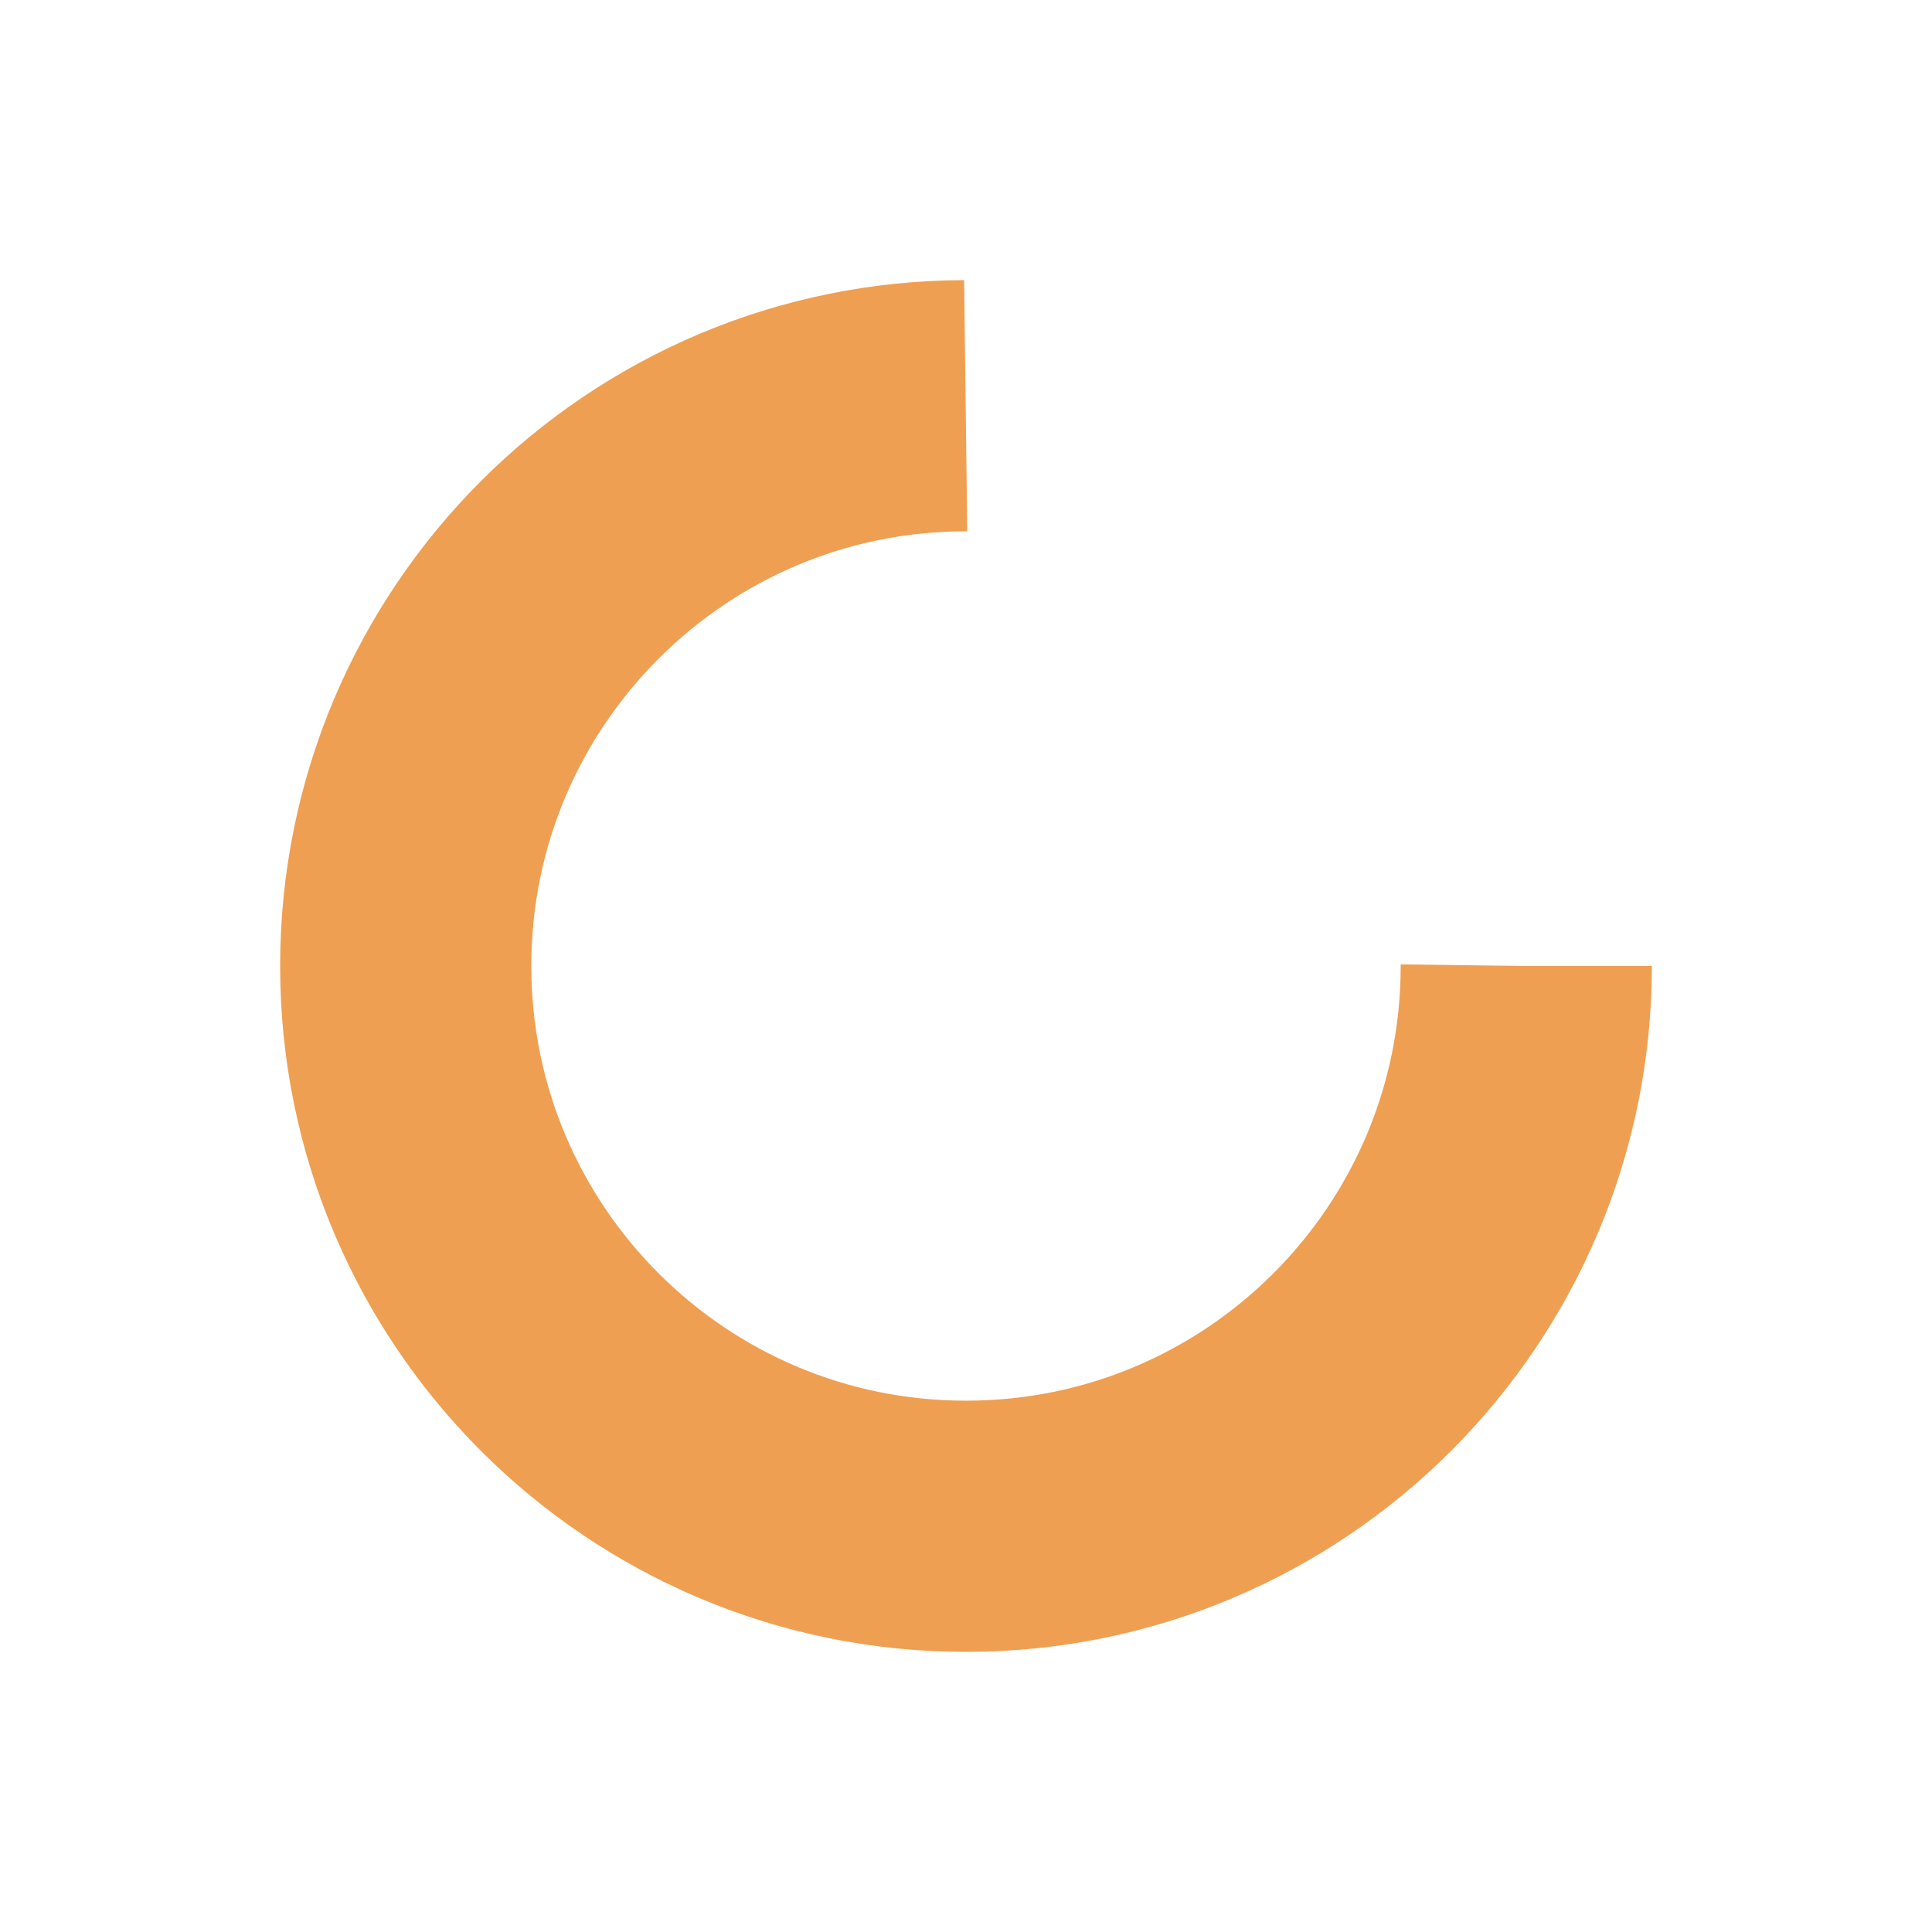
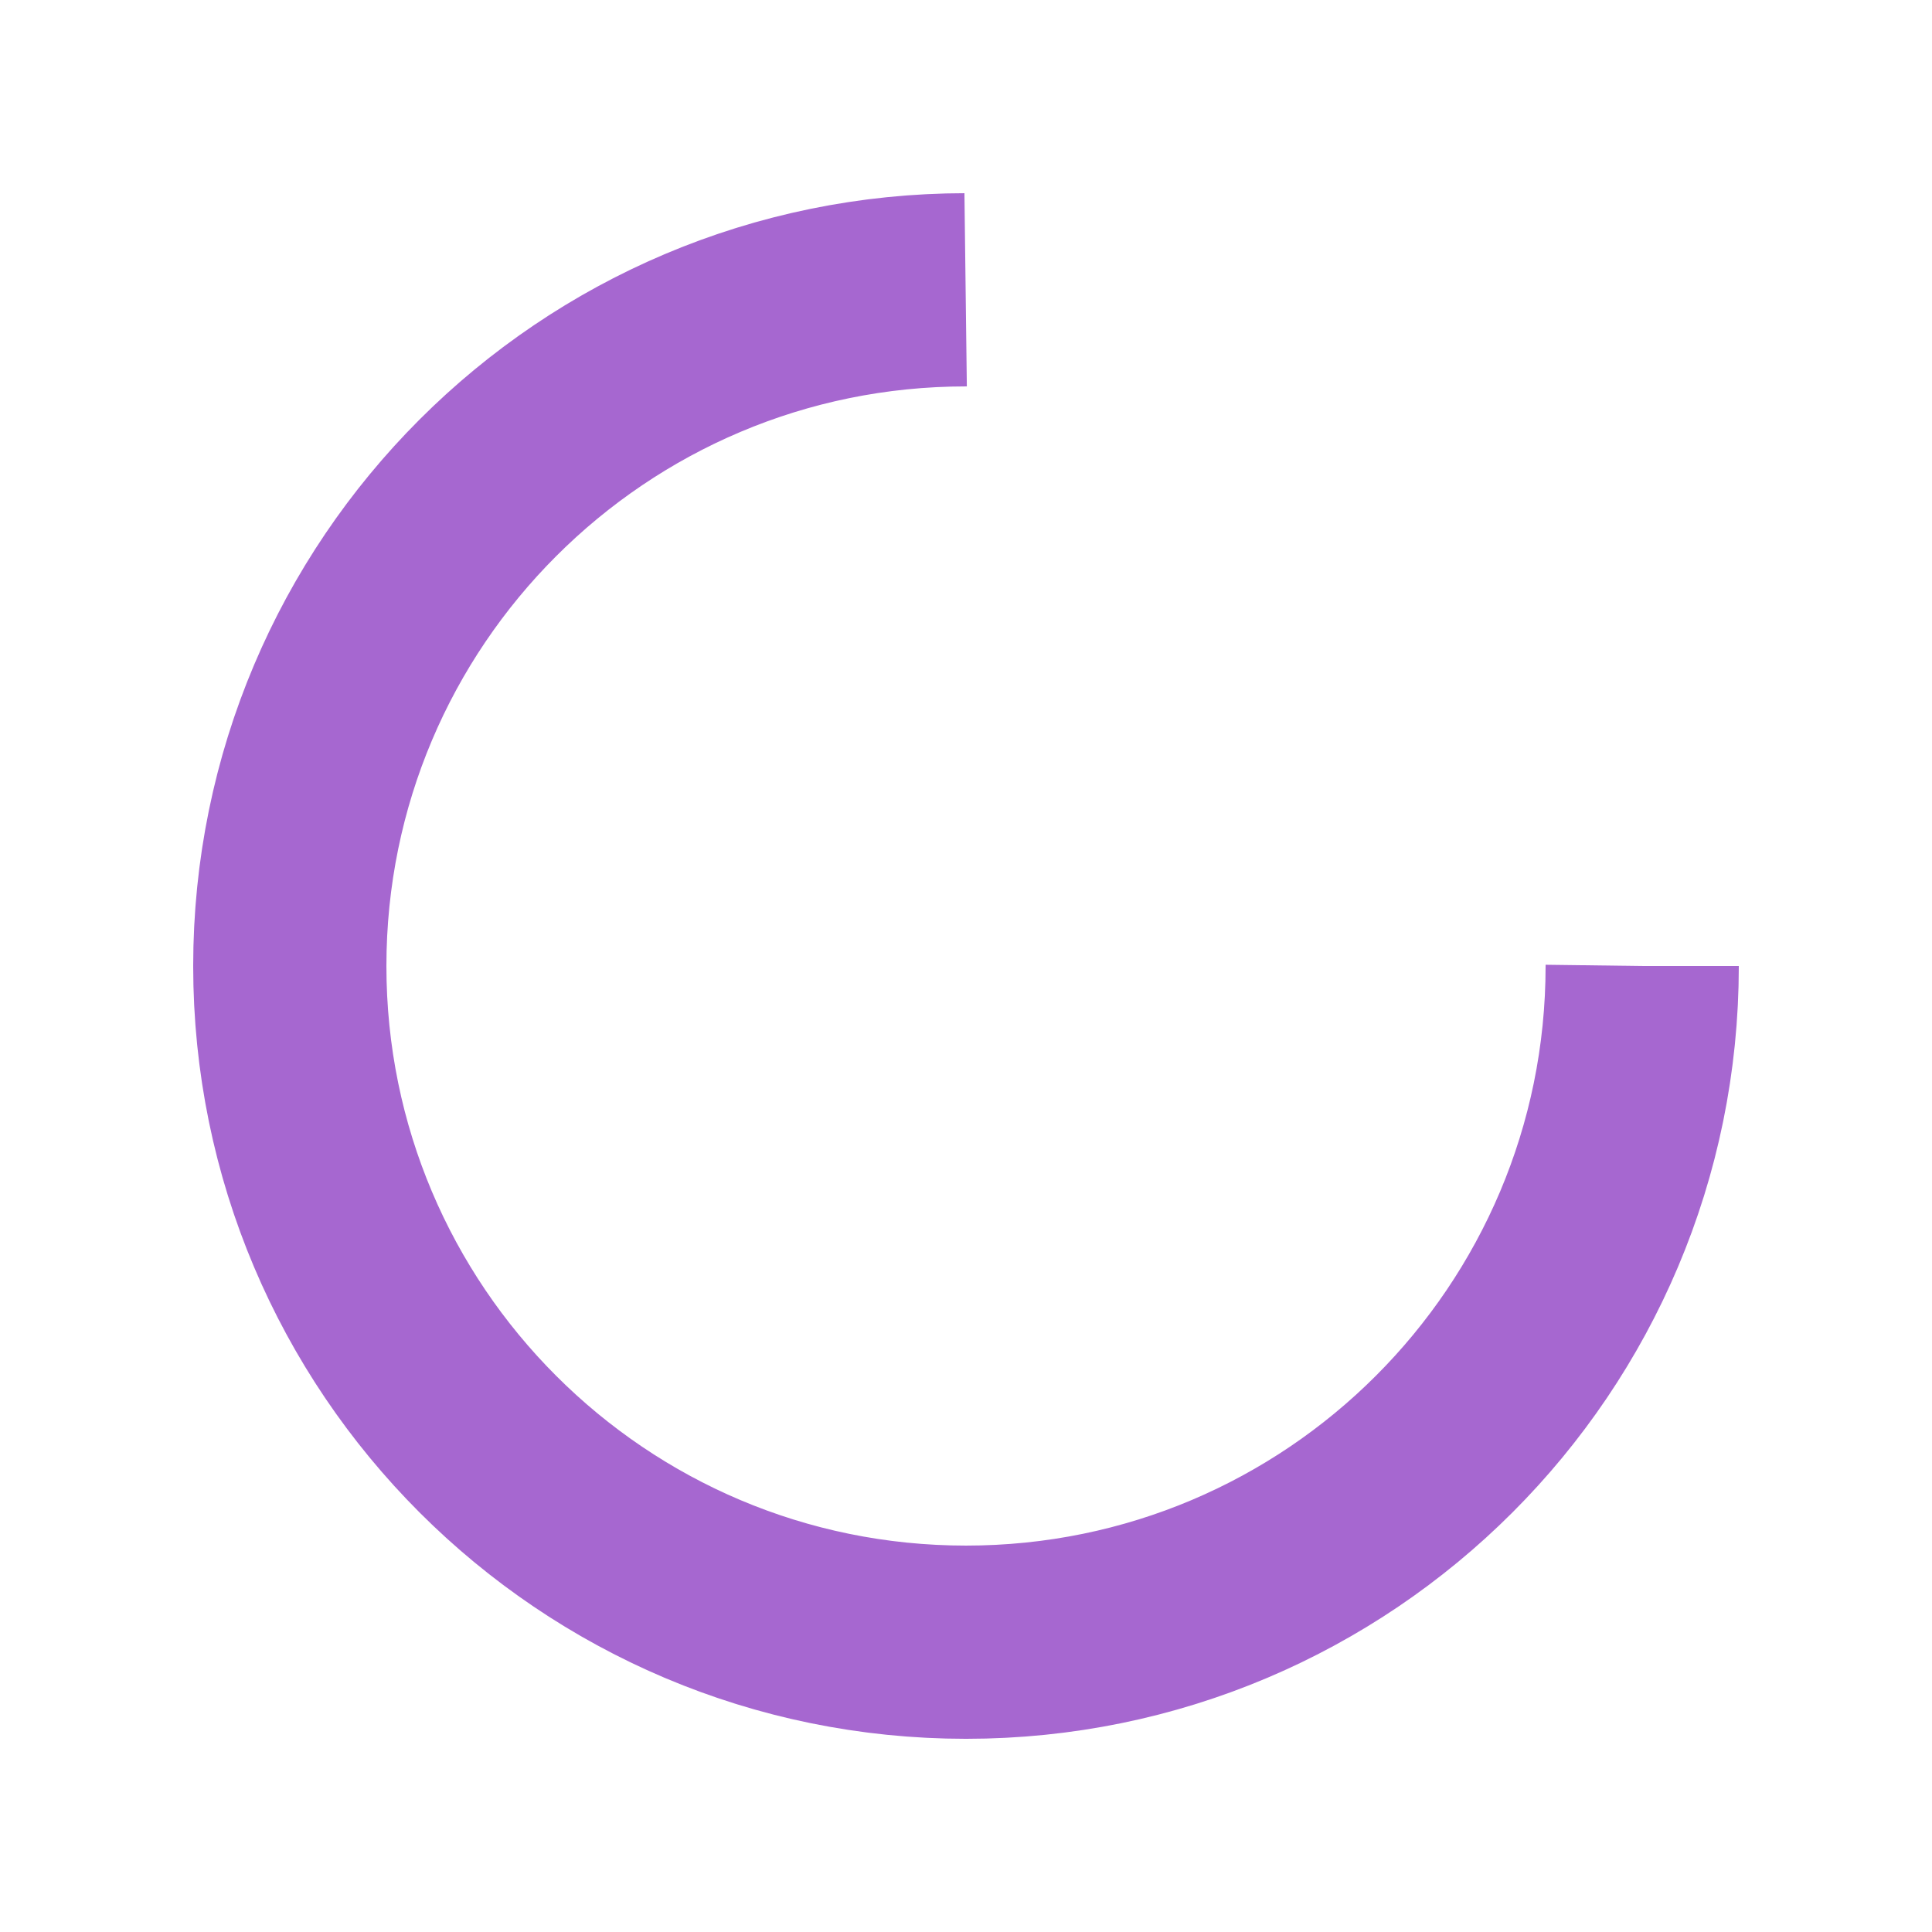
- <svg xmlns="http://www.w3.org/2000/svg" style="margin: auto; background: none; display: block; user-select: auto; shape-rendering: auto;" width="203px" height="203px" viewBox="0 0 100 100" preserveAspectRatio="xMidYMid">
-   <circle cx="50" cy="50" fill="none" stroke="#ef9f52" stroke-width="13" r="29" stroke-dasharray="136.659 47.553" style="user-select: auto;">
-     <animateTransform attributeName="transform" type="rotate" repeatCount="indefinite" dur="1.149s" values="0 50 50;360 50 50" keyTimes="0;1" style="user-select: auto;" />
+ <svg xmlns="http://www.w3.org/2000/svg" style="margin: auto; background: none; display: block; user-select: auto; shape-rendering: auto;" width="200px" height="200px" viewBox="0 0 100 100" preserveAspectRatio="xMidYMid">
+   <circle cx="50" cy="50" fill="none" stroke="#a667d0" stroke-width="10" r="35" stroke-dasharray="164.934 56.978" style="user-select: auto;">
+     <animateTransform attributeName="transform" type="rotate" repeatCount="indefinite" dur="1s" values="0 50 50;360 50 50" keyTimes="0;1" style="user-select: auto;" />
  </circle>
</svg>
